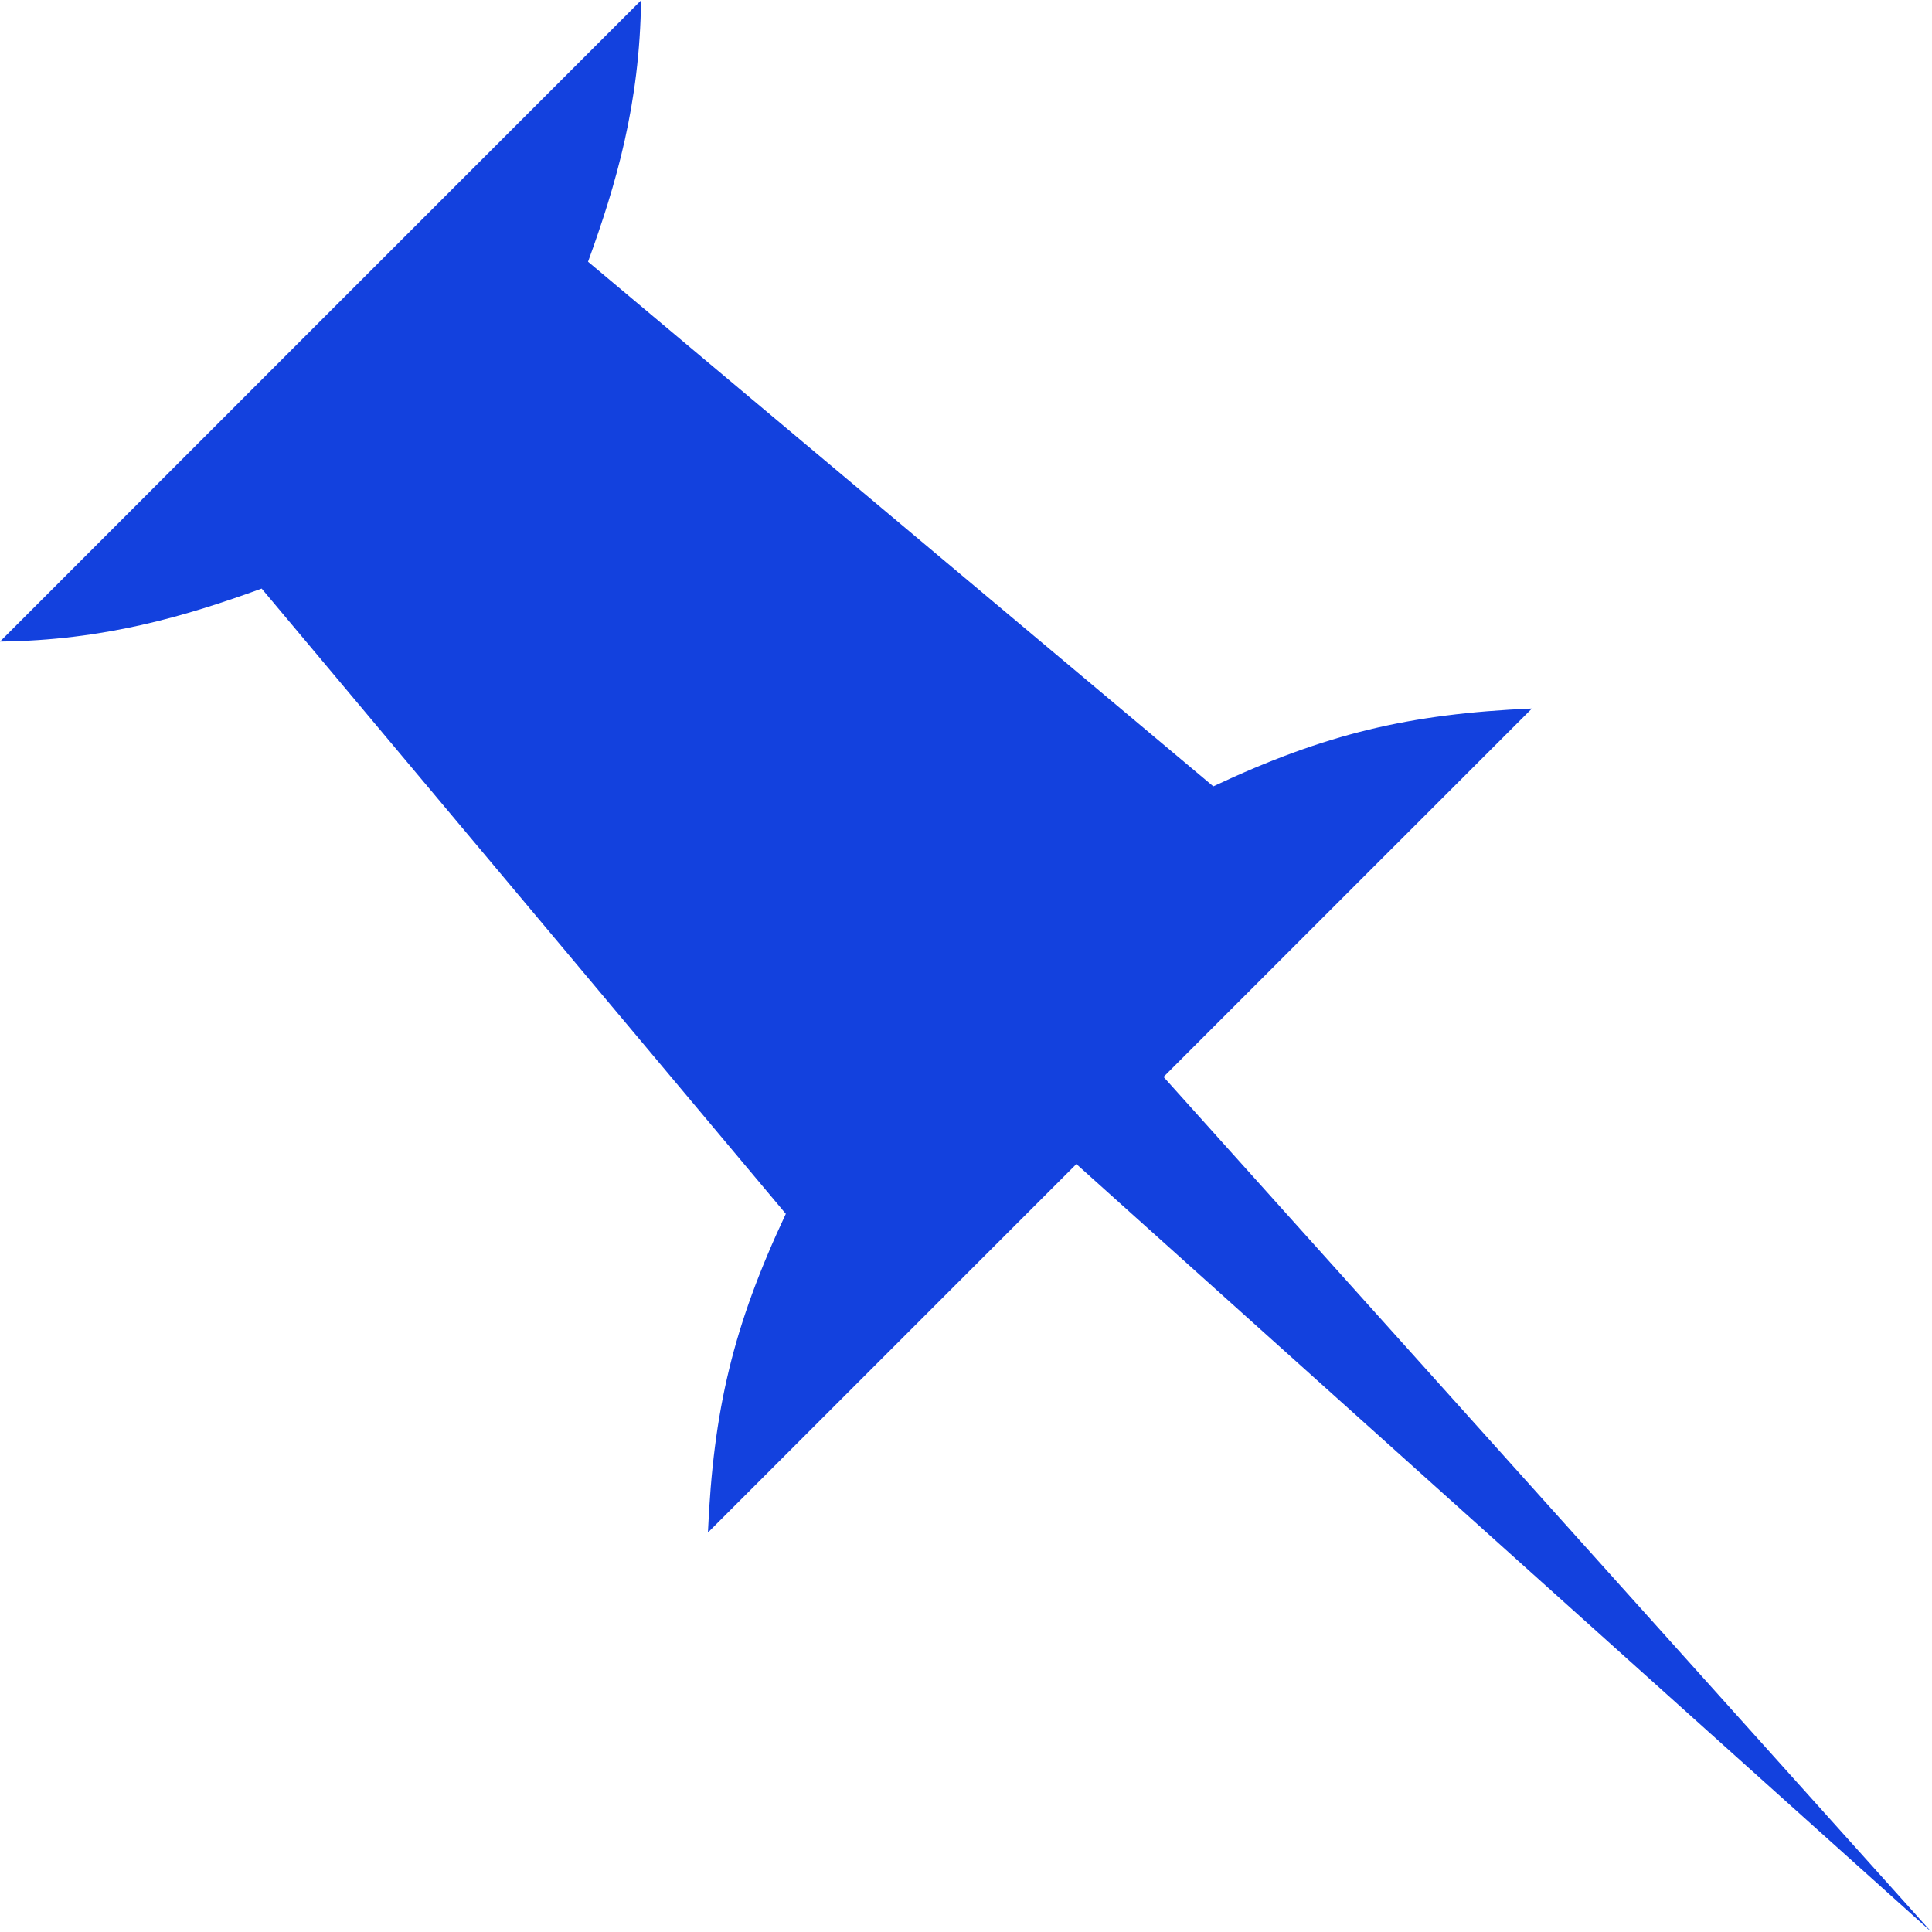
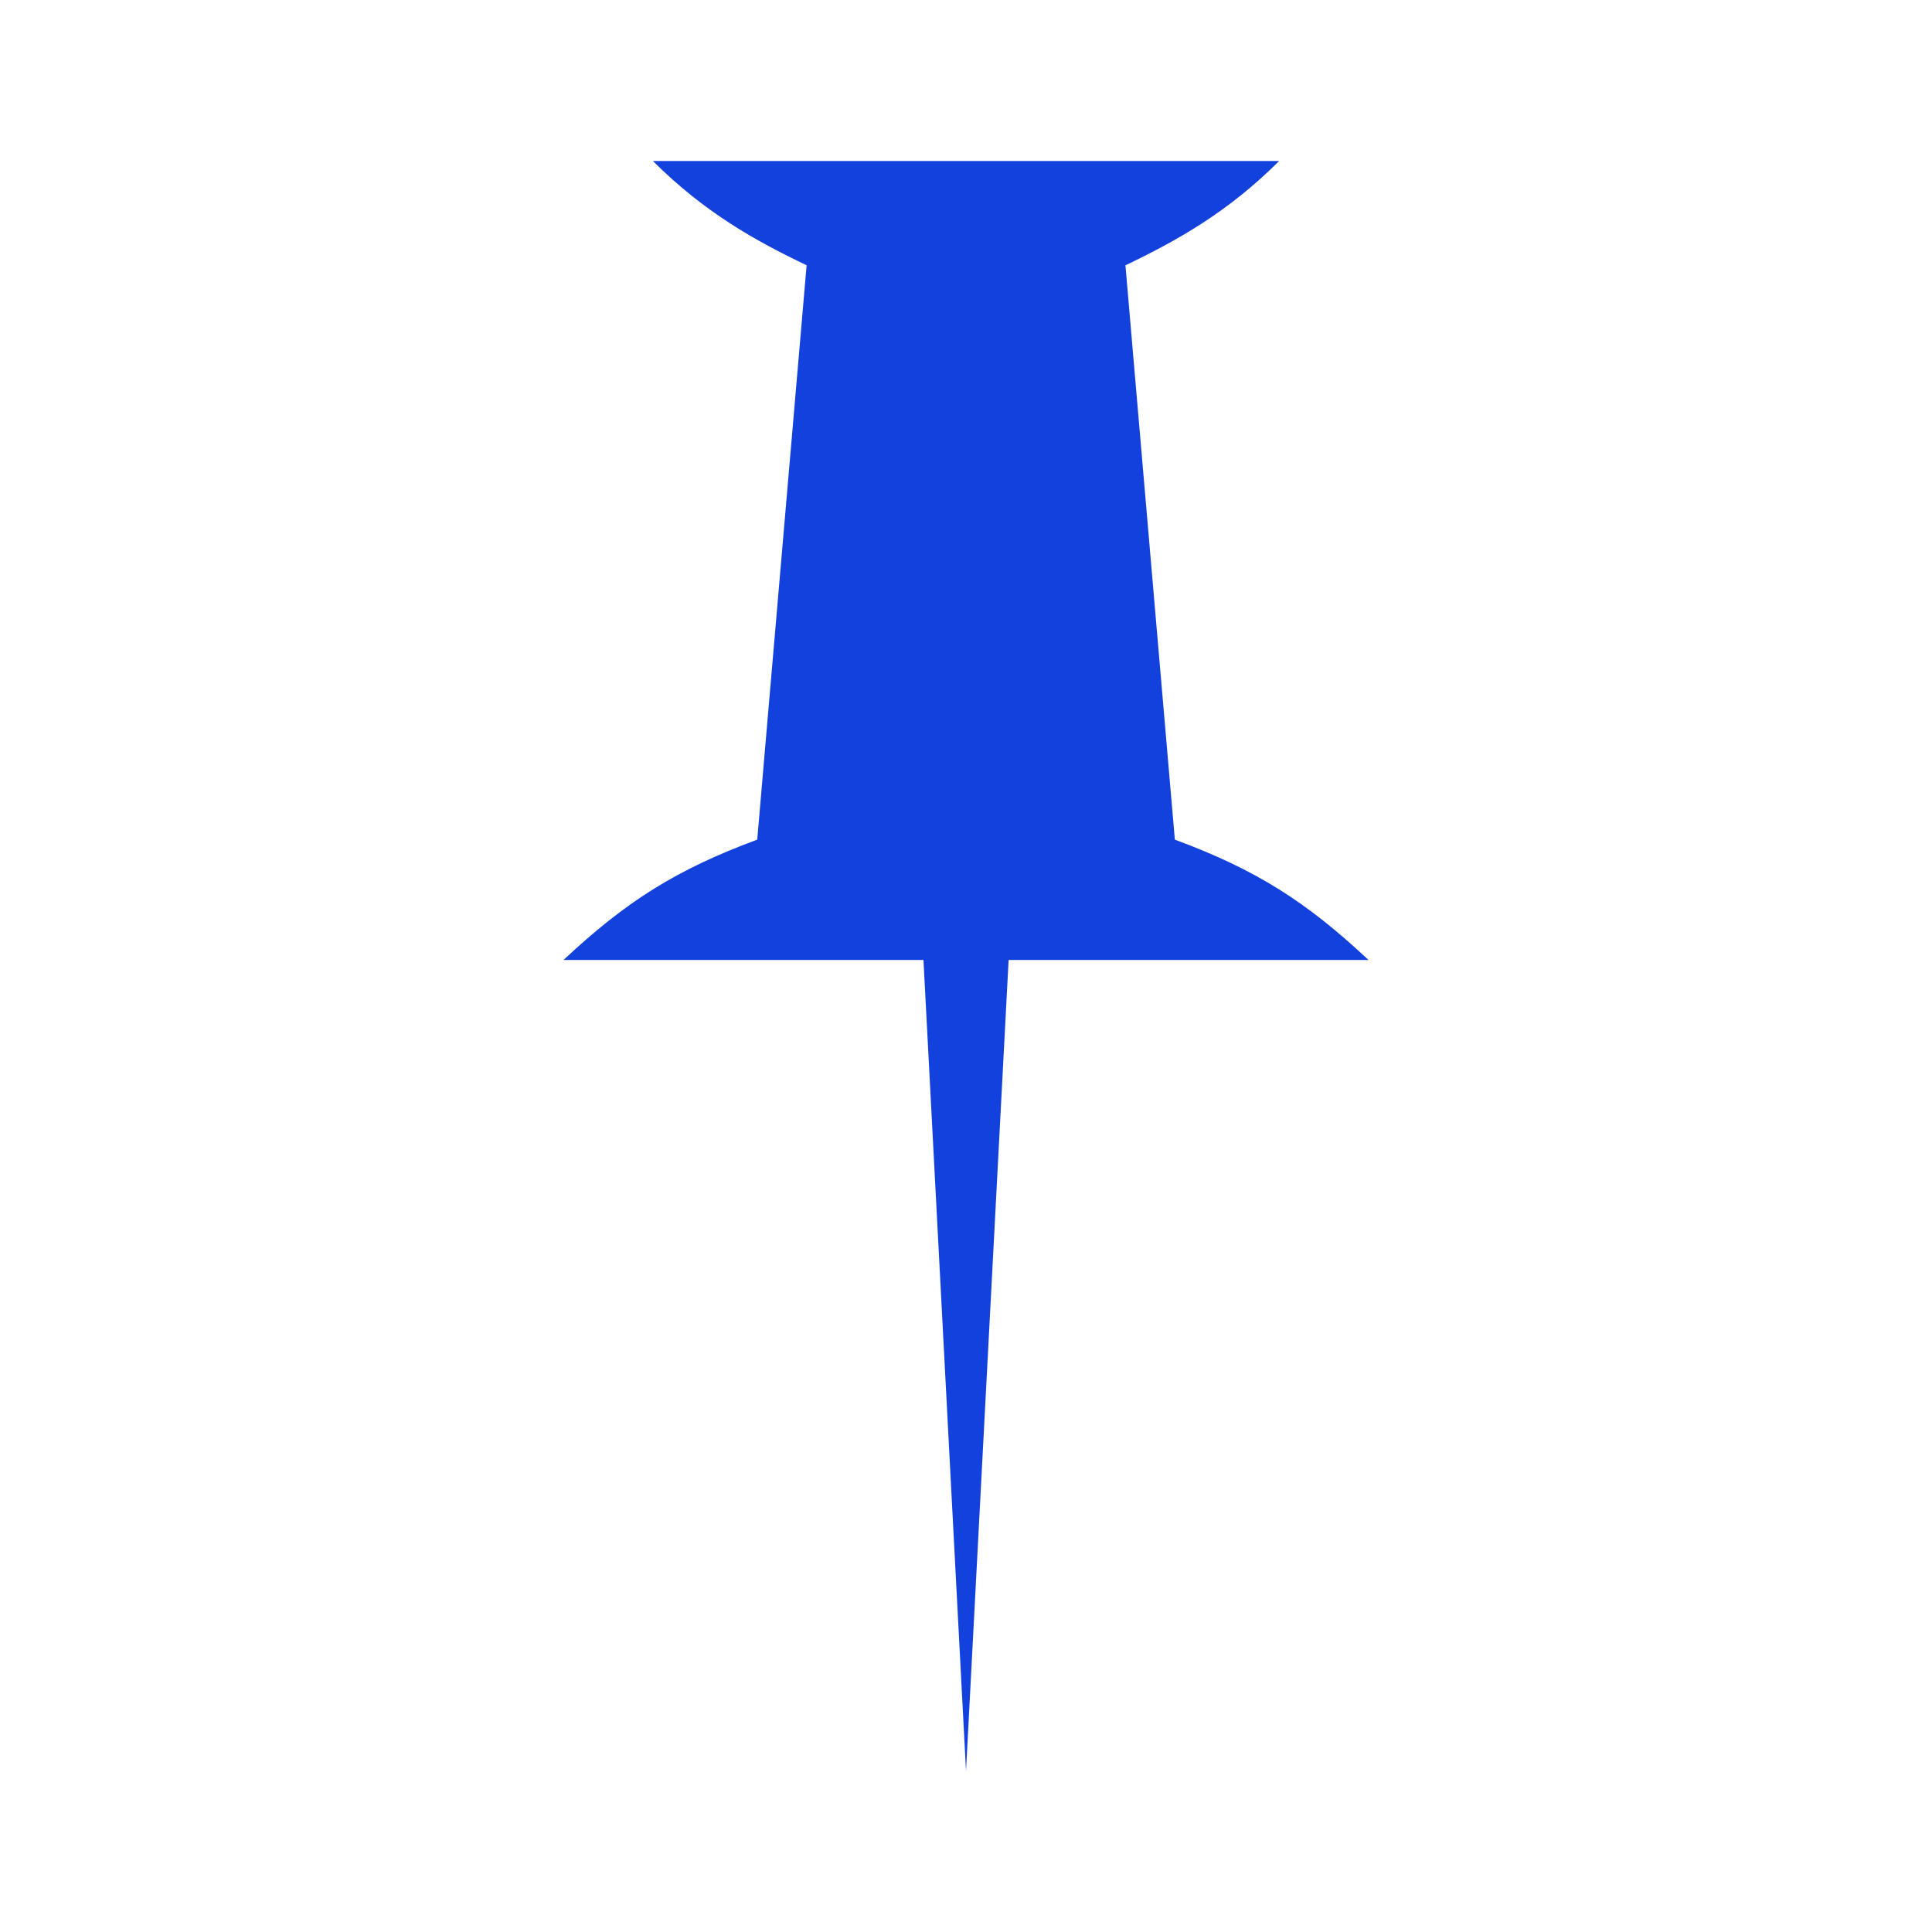
- <svg xmlns="http://www.w3.org/2000/svg" id="svg2" height="23.395mm" viewBox="0 0 82.871 82.895" width="23.388mm" version="1.1">
-   <rect id="rect4973" transform="rotate(-90)" height="120" width="120" y="-19.48" x="-100.58" fill="none" />
-   <path id="path4975" d="m27.504 0.017-13.752 13.75-13.752 13.76c4.449-0.051 7.926-1.074 11.227-2.274l22.49 26.828c-2.263 4.823-3.112 8.409-3.342 13.674l15.809-15.809 36.687 32.949-32.947-36.689 15.807-15.807c-5.265 0.23-8.849 1.077-13.672 3.34l-26.828-22.51c1.2-3.3 2.223-6.779 2.274-11.229z" fill-rule="evenodd" fill="#1341de" />
+ <svg xmlns="http://www.w3.org/2000/svg" id="svg2" height="120" width="120" version="1.1" viewBox="0 0 120 120">
+   <g id="layer3" transform="translate(5.1758e-7 -932.36)">
+     <g id="g5620" transform="translate(-369.5 604.89)">
+       <rect id="rect4973" fill-opacity="0" transform="rotate(-90)" height="120" width="120" y="369.5" x="-447.47" />
+       <path id="path4975" d="m448.95 337.47-19.448-0-19.448-0c3.182 3.182 6.364 4.957 9.546 6.476l-3.067 35.676c-5.01 1.852-8.147 3.832-12.032 7.474l22.357 0 2.643 50.374 2.646-50.374 22.354 0c-3.885-3.642-7.019-5.622-12.029-7.474l-3.069-35.674c3.182-1.52 6.365-3.296 9.547-6.478z" fill-rule="evenodd" fill="#1341de" />
+     </g>
+   </g>
</svg>
